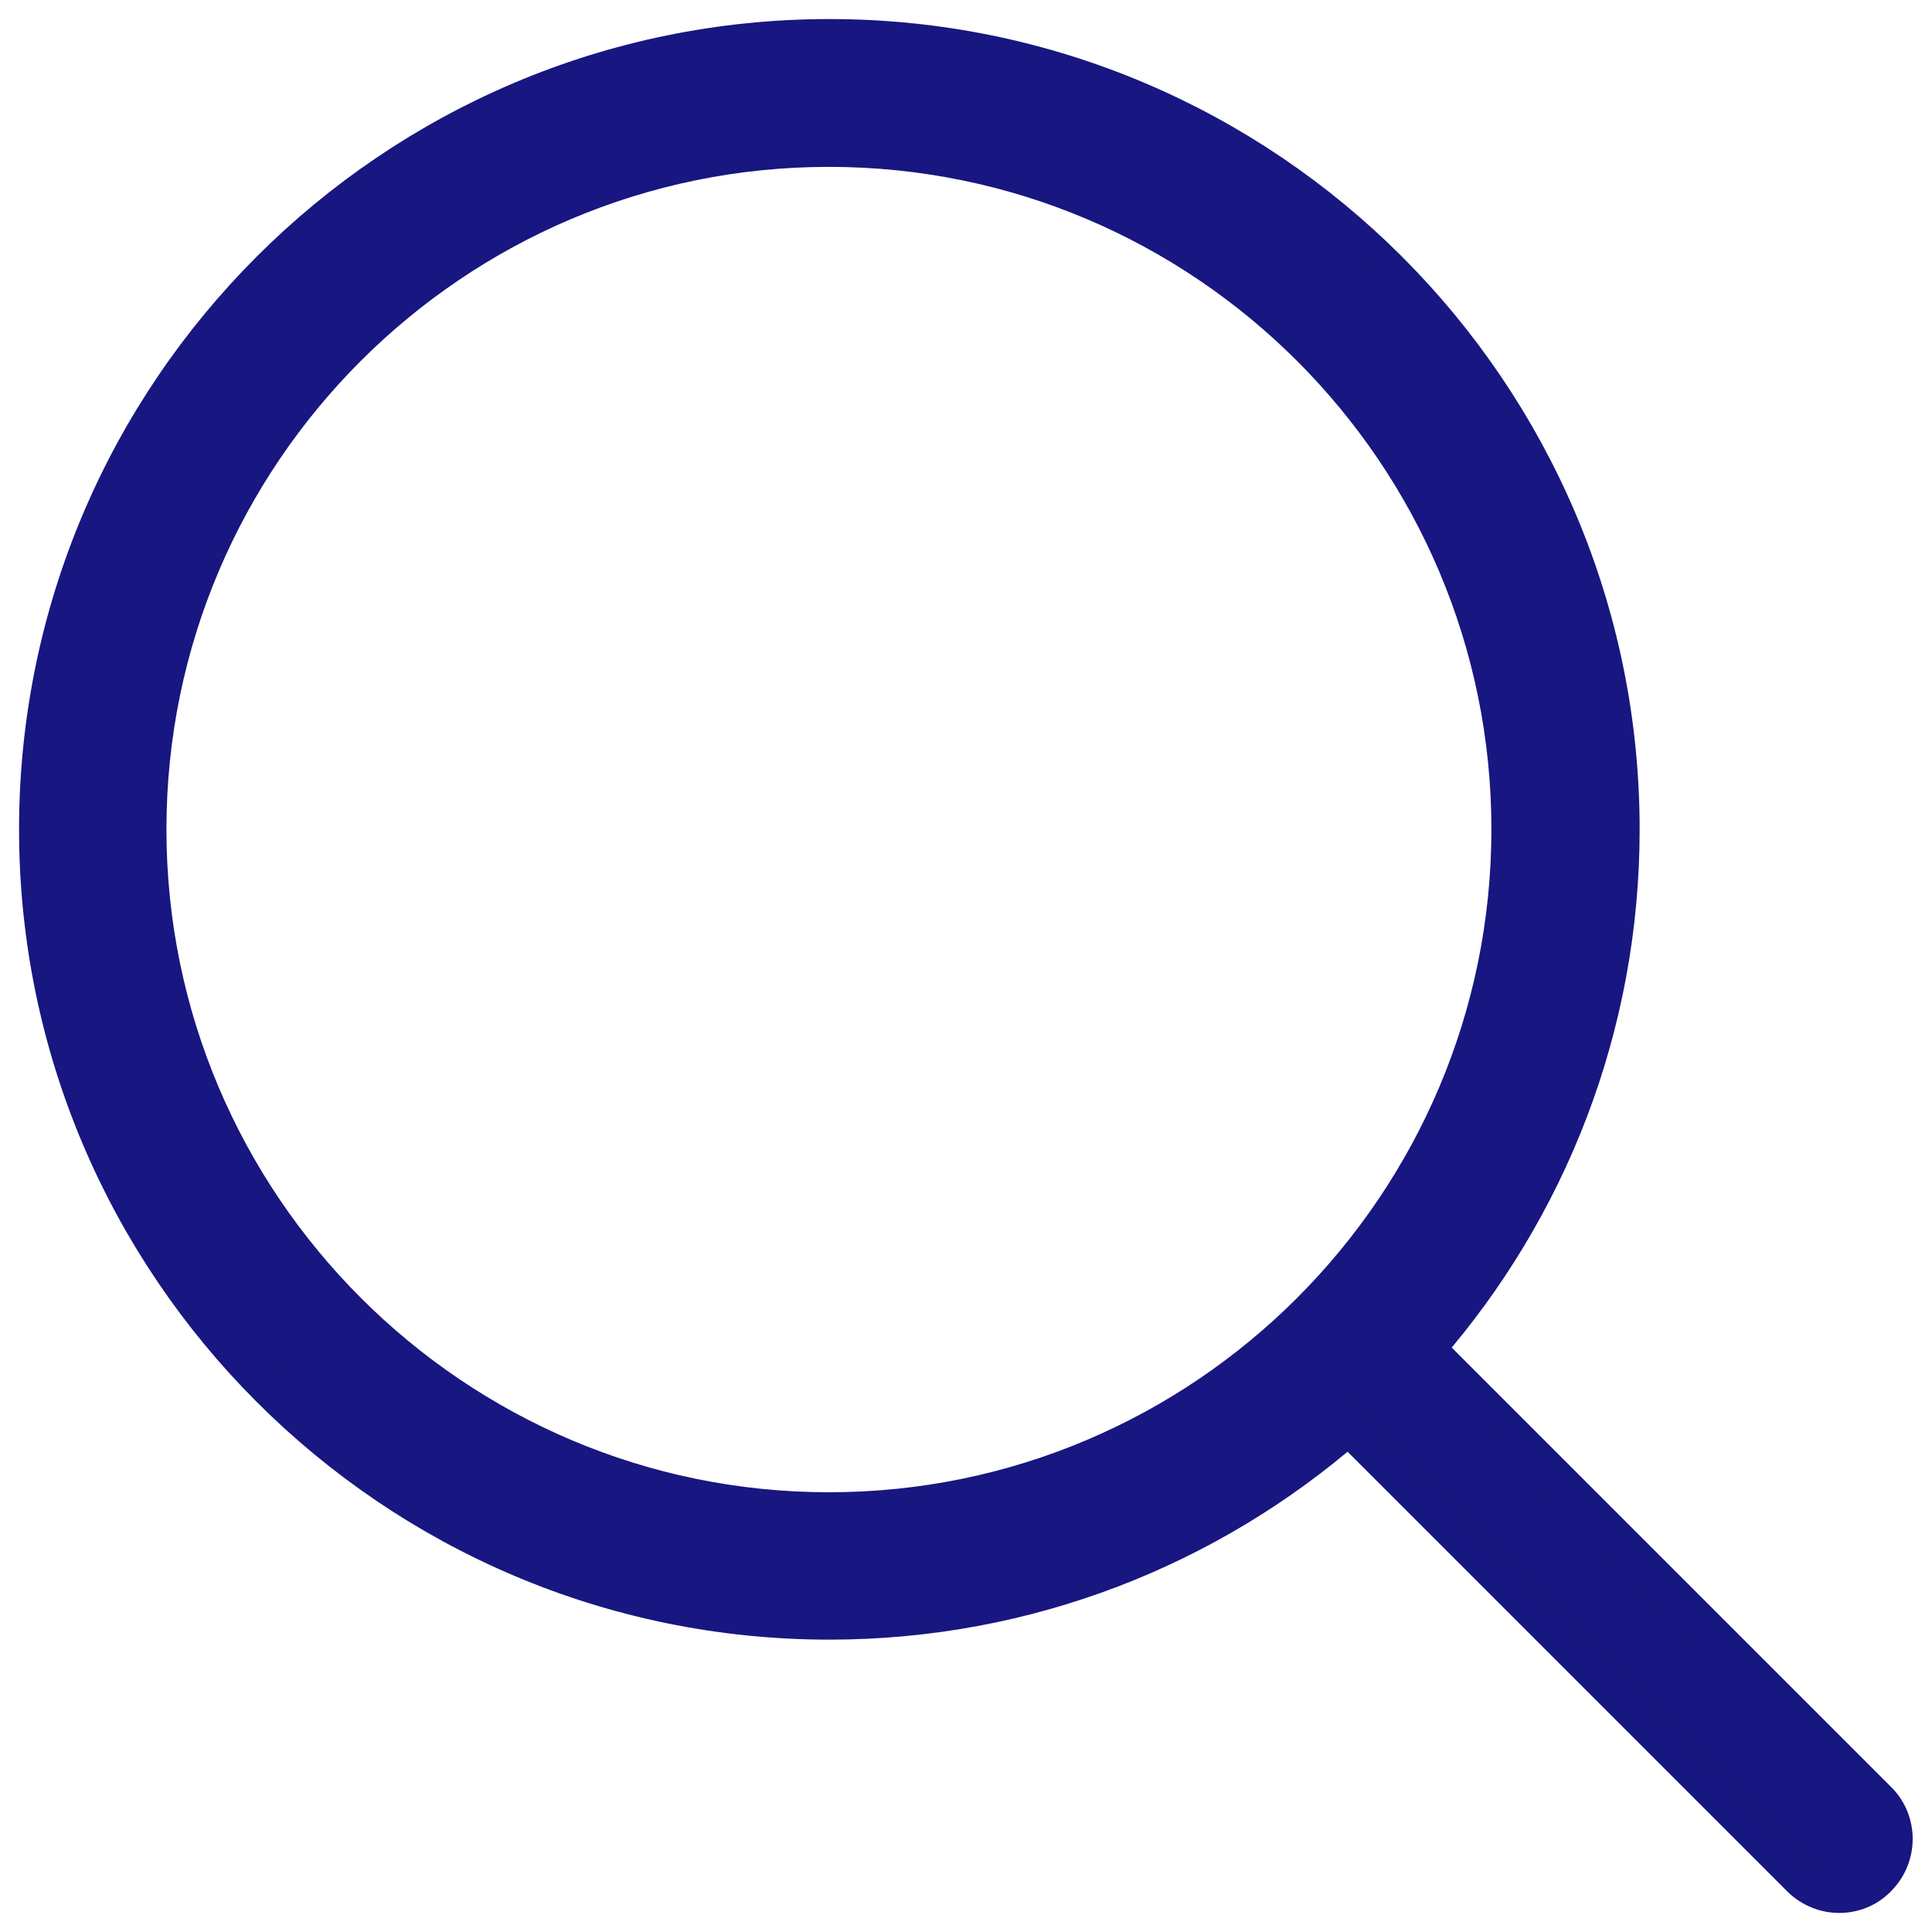
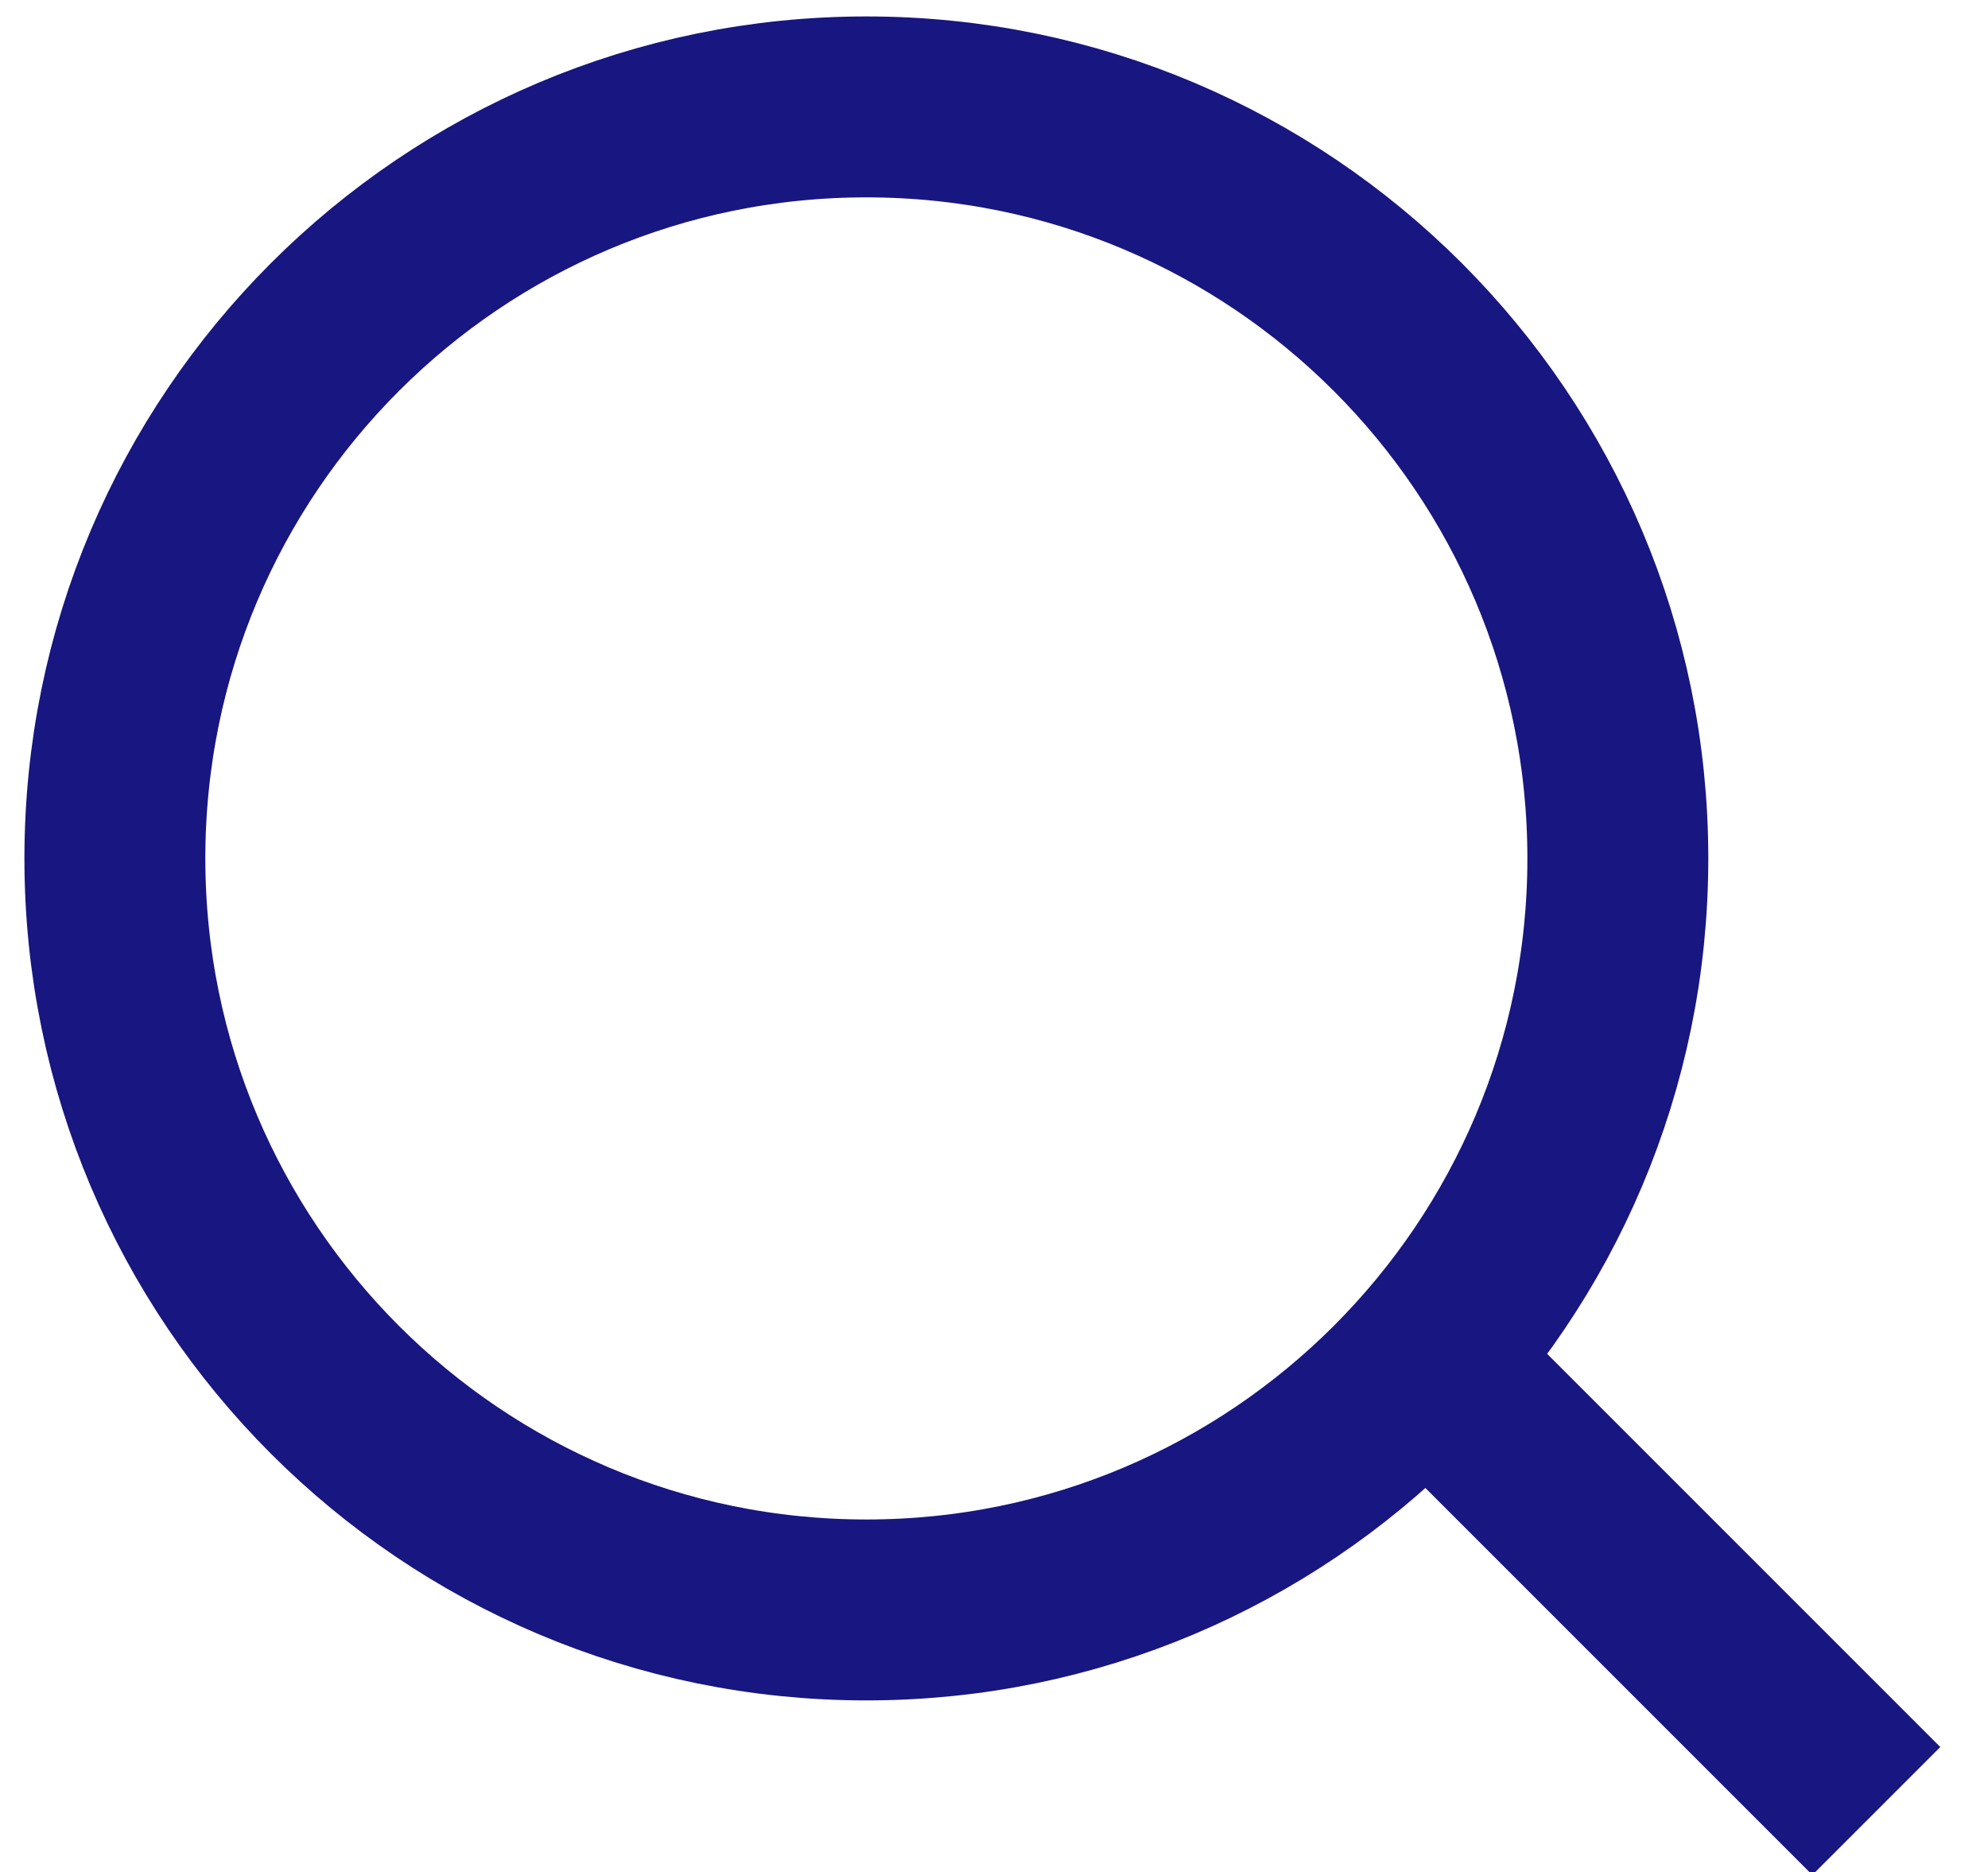
- <svg xmlns="http://www.w3.org/2000/svg" version="1.1" id="Capa_1" x="0px" y="0px" viewBox="0 0 451 451" style="enable-background:new 0 0 451 451;" xml:space="preserve">
+ <svg xmlns="http://www.w3.org/2000/svg" version="1.1" id="Layer_1" x="0px" y="0px" viewBox="0 0 124.6 117.3" style="enable-background:new 0 0 124.6 117.3;" xml:space="preserve">
  <style type="text/css">
- 	.st0{fill:#181680;stroke:#181680;stroke-width:8.504;stroke-miterlimit:10;}
+ 	.st0{fill:none;stroke:#181680;stroke-width:11.339;stroke-miterlimit:10;}
</style>
  <g>
-     <path class="st0" d="M438.5,420.2L333.1,314.8c28.3-32.5,45.4-74.9,45.4-121.2c0-102-83-184.9-184.9-184.9   c-102,0-184.9,83-184.9,184.9s83,184.9,184.9,184.9c46.3,0,88.7-17.1,121.2-45.4l105.4,105.4c2.5,2.5,5.9,3.8,9.1,3.8   c3.3,0,6.6-1.2,9.1-3.8C443.5,433.4,443.5,425.2,438.5,420.2z M34.6,193.6c0-87.7,71.3-158.9,158.9-158.9   c87.7,0,158.9,71.3,158.9,158.9s-71.2,159-158.9,159C106,352.6,34.6,281.3,34.6,193.6z" />
+     <circle class="st0" cx="54.3" cy="53.8" r="47.1" />
+     <line class="st0" x1="89.3" y1="85.2" x2="117.6" y2="113.5" />
  </g>
</svg>
